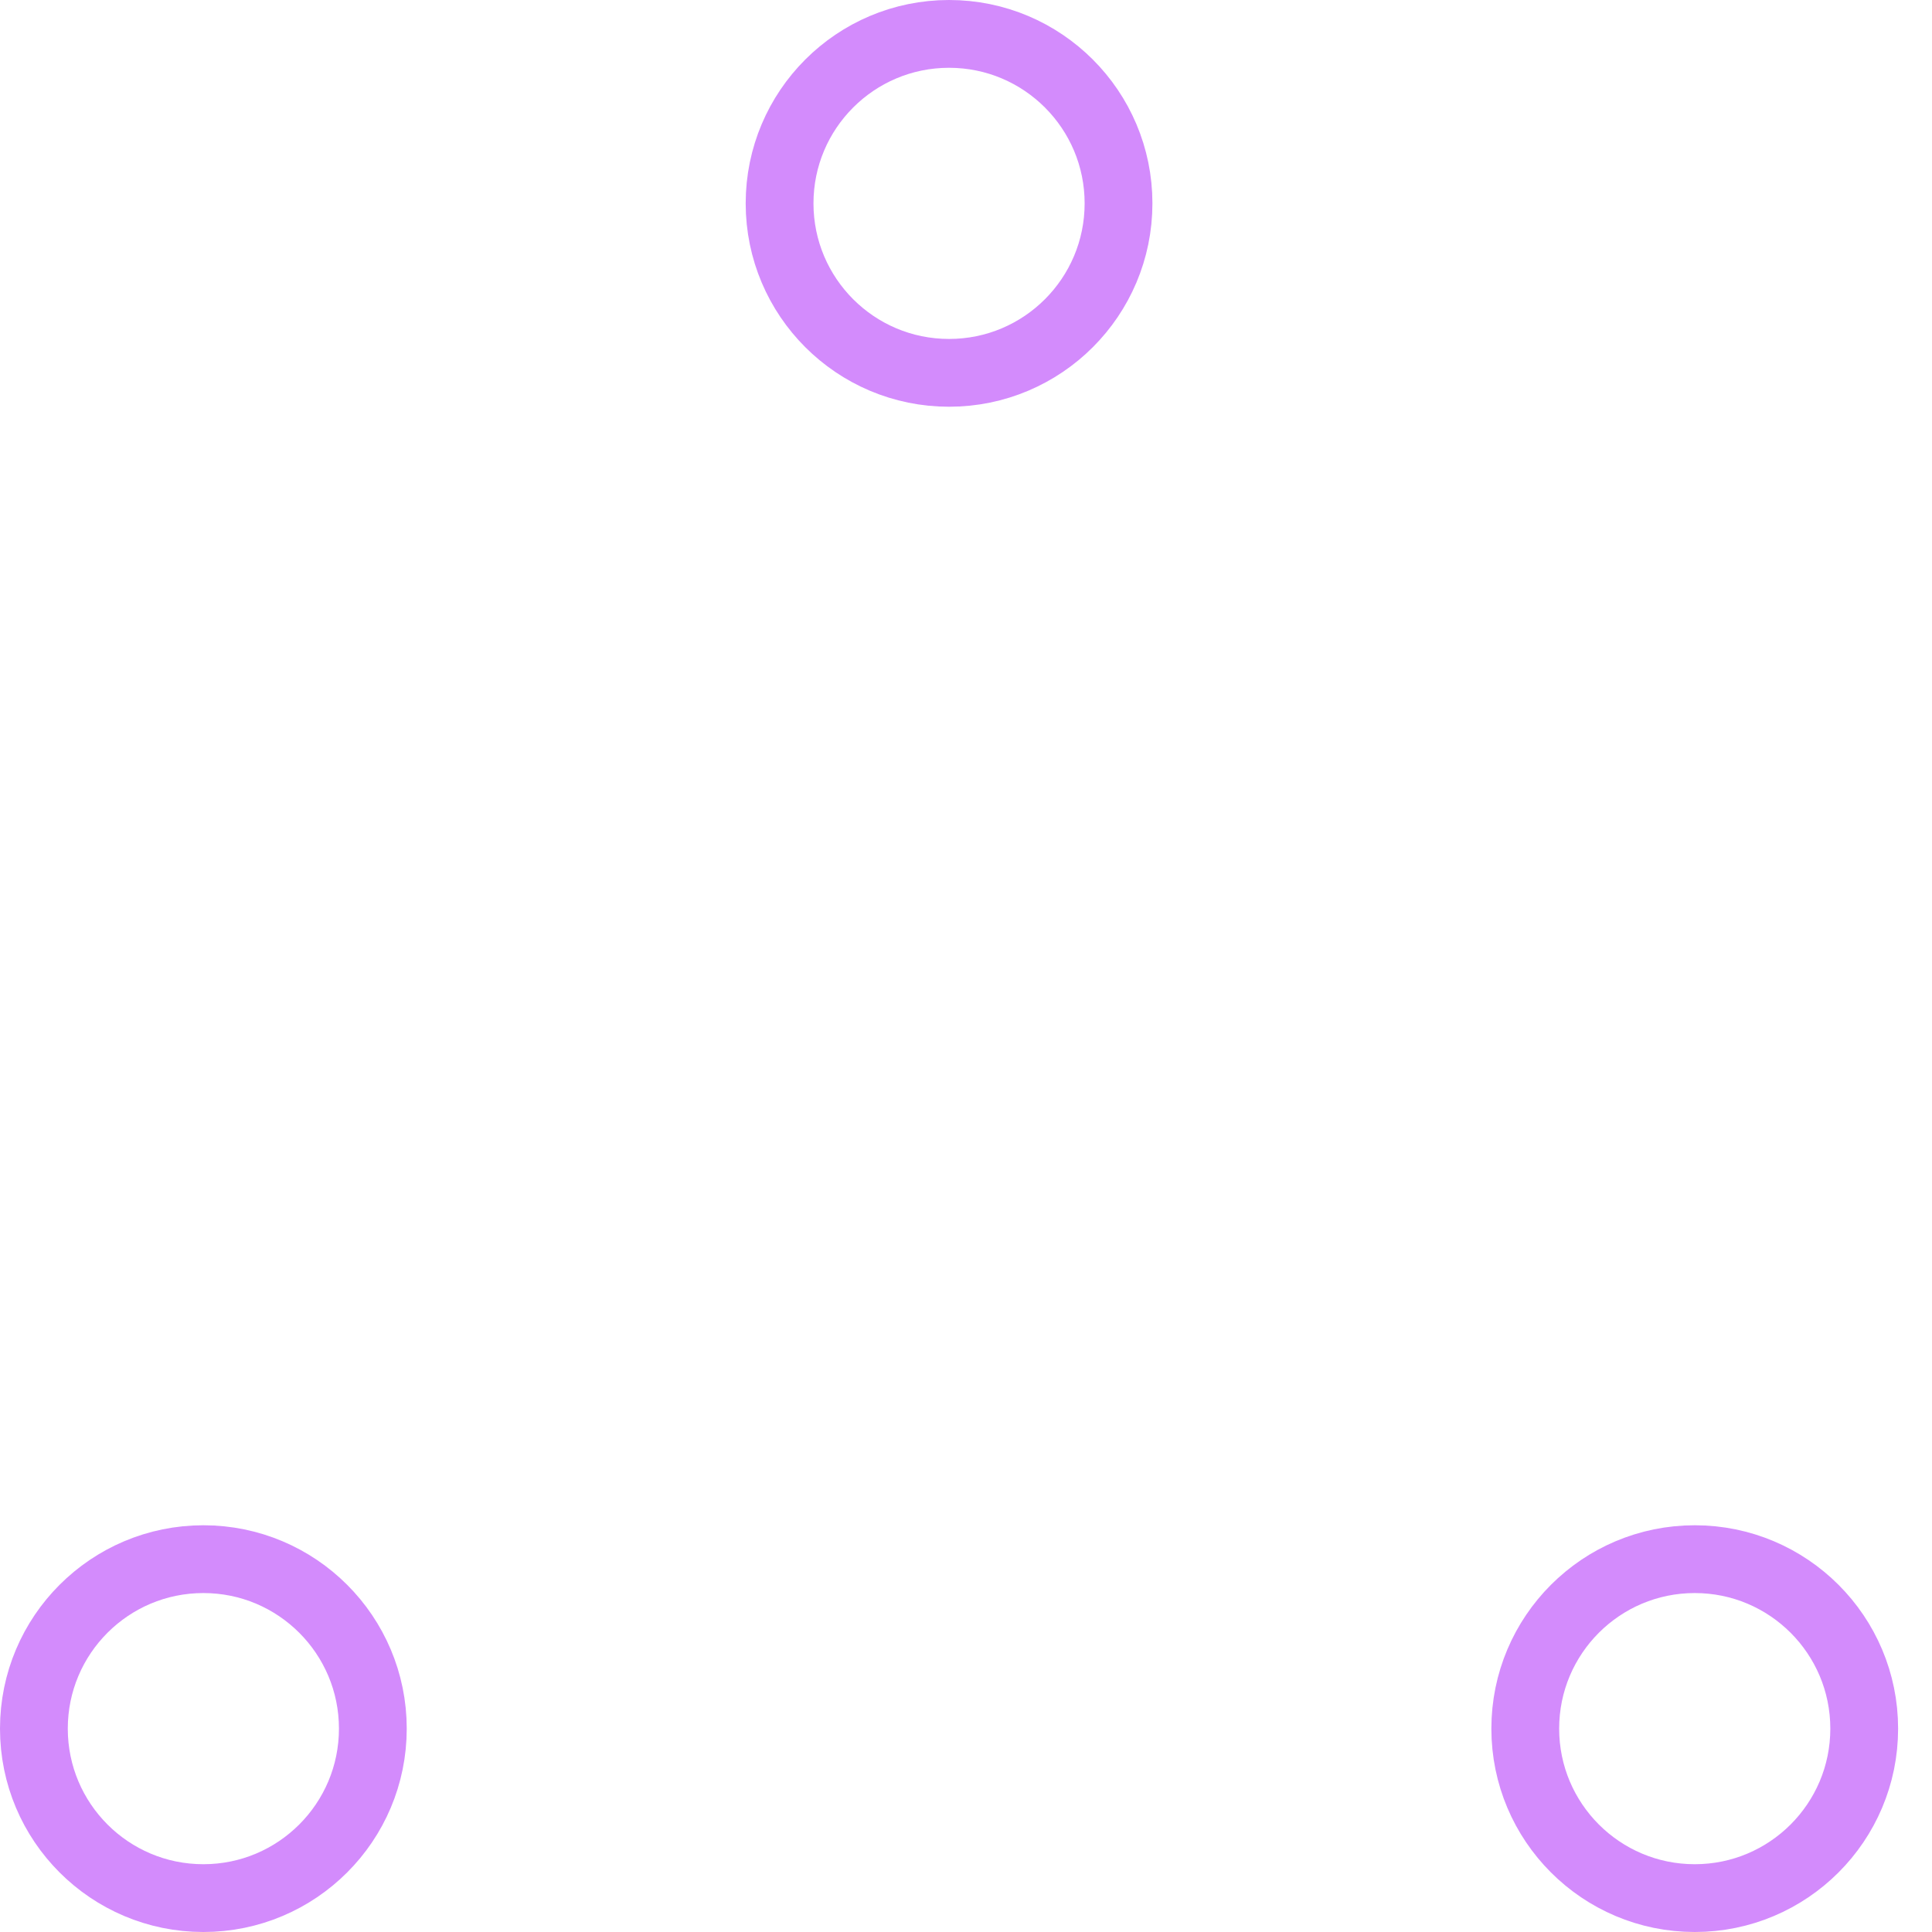
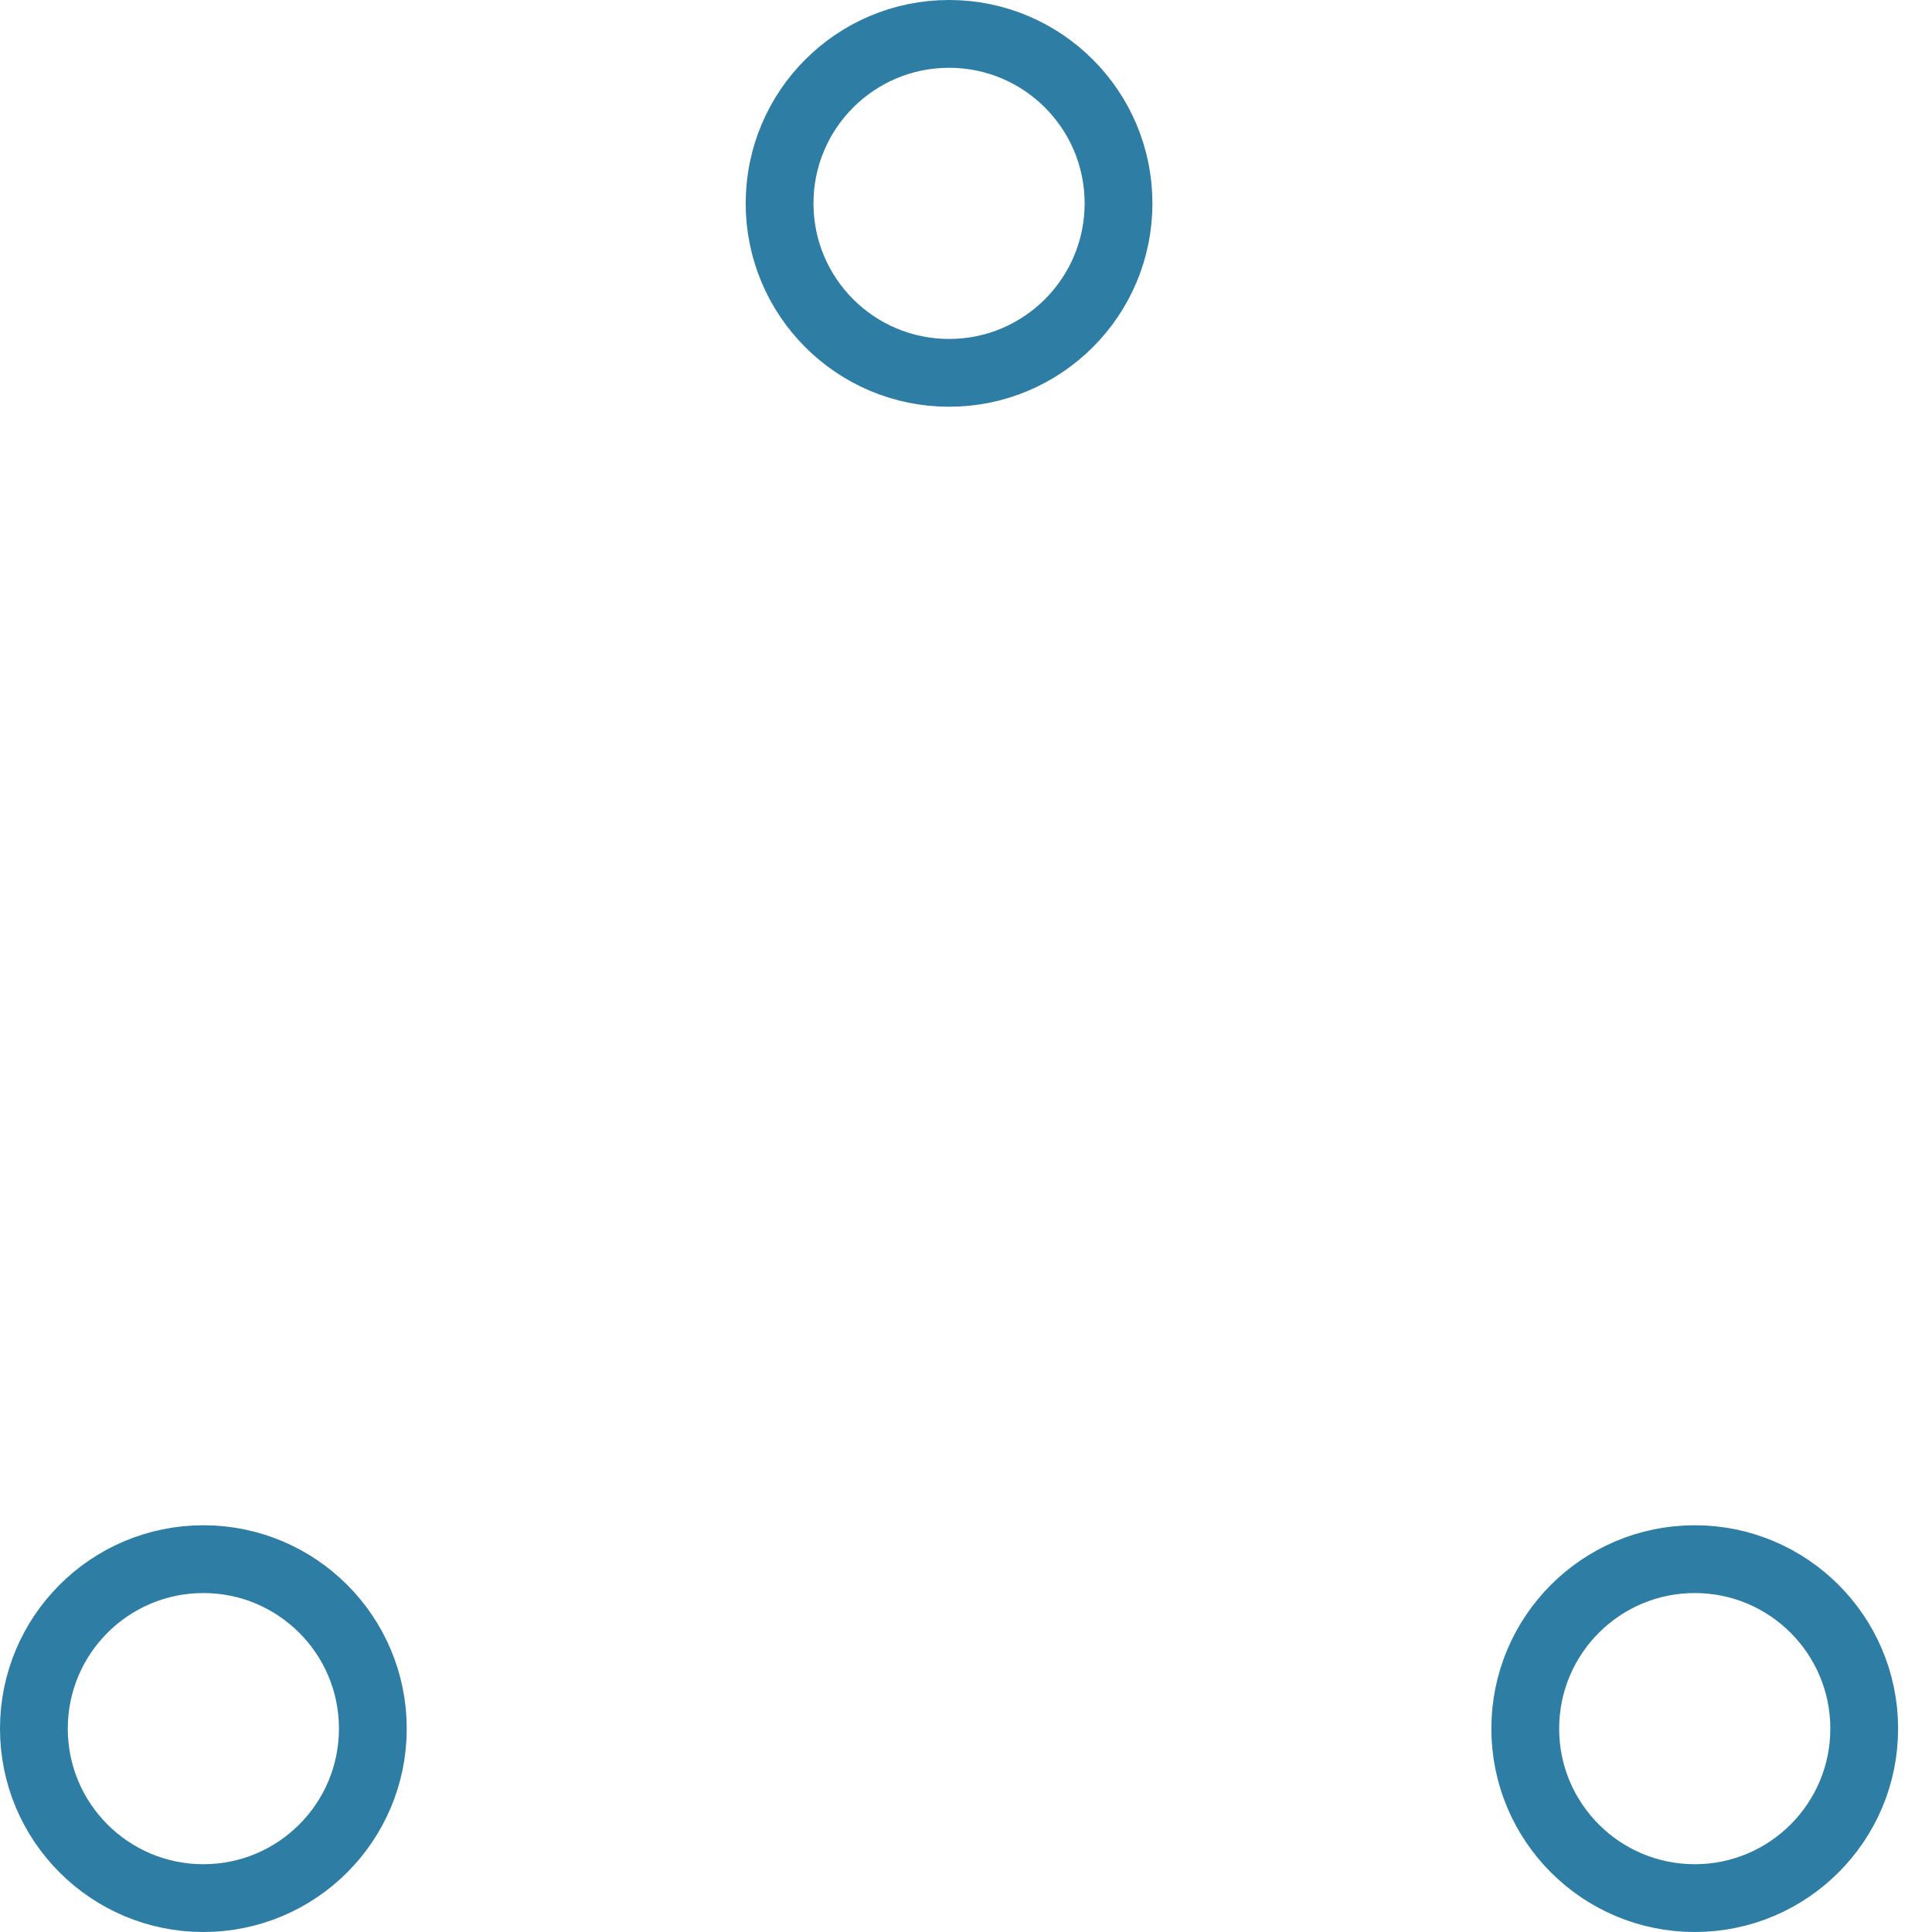
- <svg xmlns="http://www.w3.org/2000/svg" width="80" height="80" viewBox="0 0 57 57" stroke="#d38bfc">
+ <svg xmlns="http://www.w3.org/2000/svg" width="80" height="80" viewBox="0 0 57 57" stroke="#2e7da5">
  <g fill="none" fill-rule="evenodd">
    <g transform="translate(1 1)" stroke-width="2">
      <circle cx="5" cy="50" r="5">
        <animate attributeName="cy" begin="0s" dur="2.2s" values="50;5;50;50" calcMode="linear" repeatCount="indefinite" />
        <animate attributeName="cx" begin="0s" dur="2.2s" values="5;27;49;5" calcMode="linear" repeatCount="indefinite" />
      </circle>
      <circle cx="27" cy="5" r="5">
        <animate attributeName="cy" begin="0s" dur="2.2s" from="5" to="5" values="5;50;50;5" calcMode="linear" repeatCount="indefinite" />
        <animate attributeName="cx" begin="0s" dur="2.2s" from="27" to="27" values="27;49;5;27" calcMode="linear" repeatCount="indefinite" />
      </circle>
      <circle cx="49" cy="50" r="5">
        <animate attributeName="cy" begin="0s" dur="2.2s" values="50;50;5;50" calcMode="linear" repeatCount="indefinite" />
        <animate attributeName="cx" from="49" to="49" begin="0s" dur="2.2s" values="49;5;27;49" calcMode="linear" repeatCount="indefinite" />
      </circle>
    </g>
  </g>
</svg>
